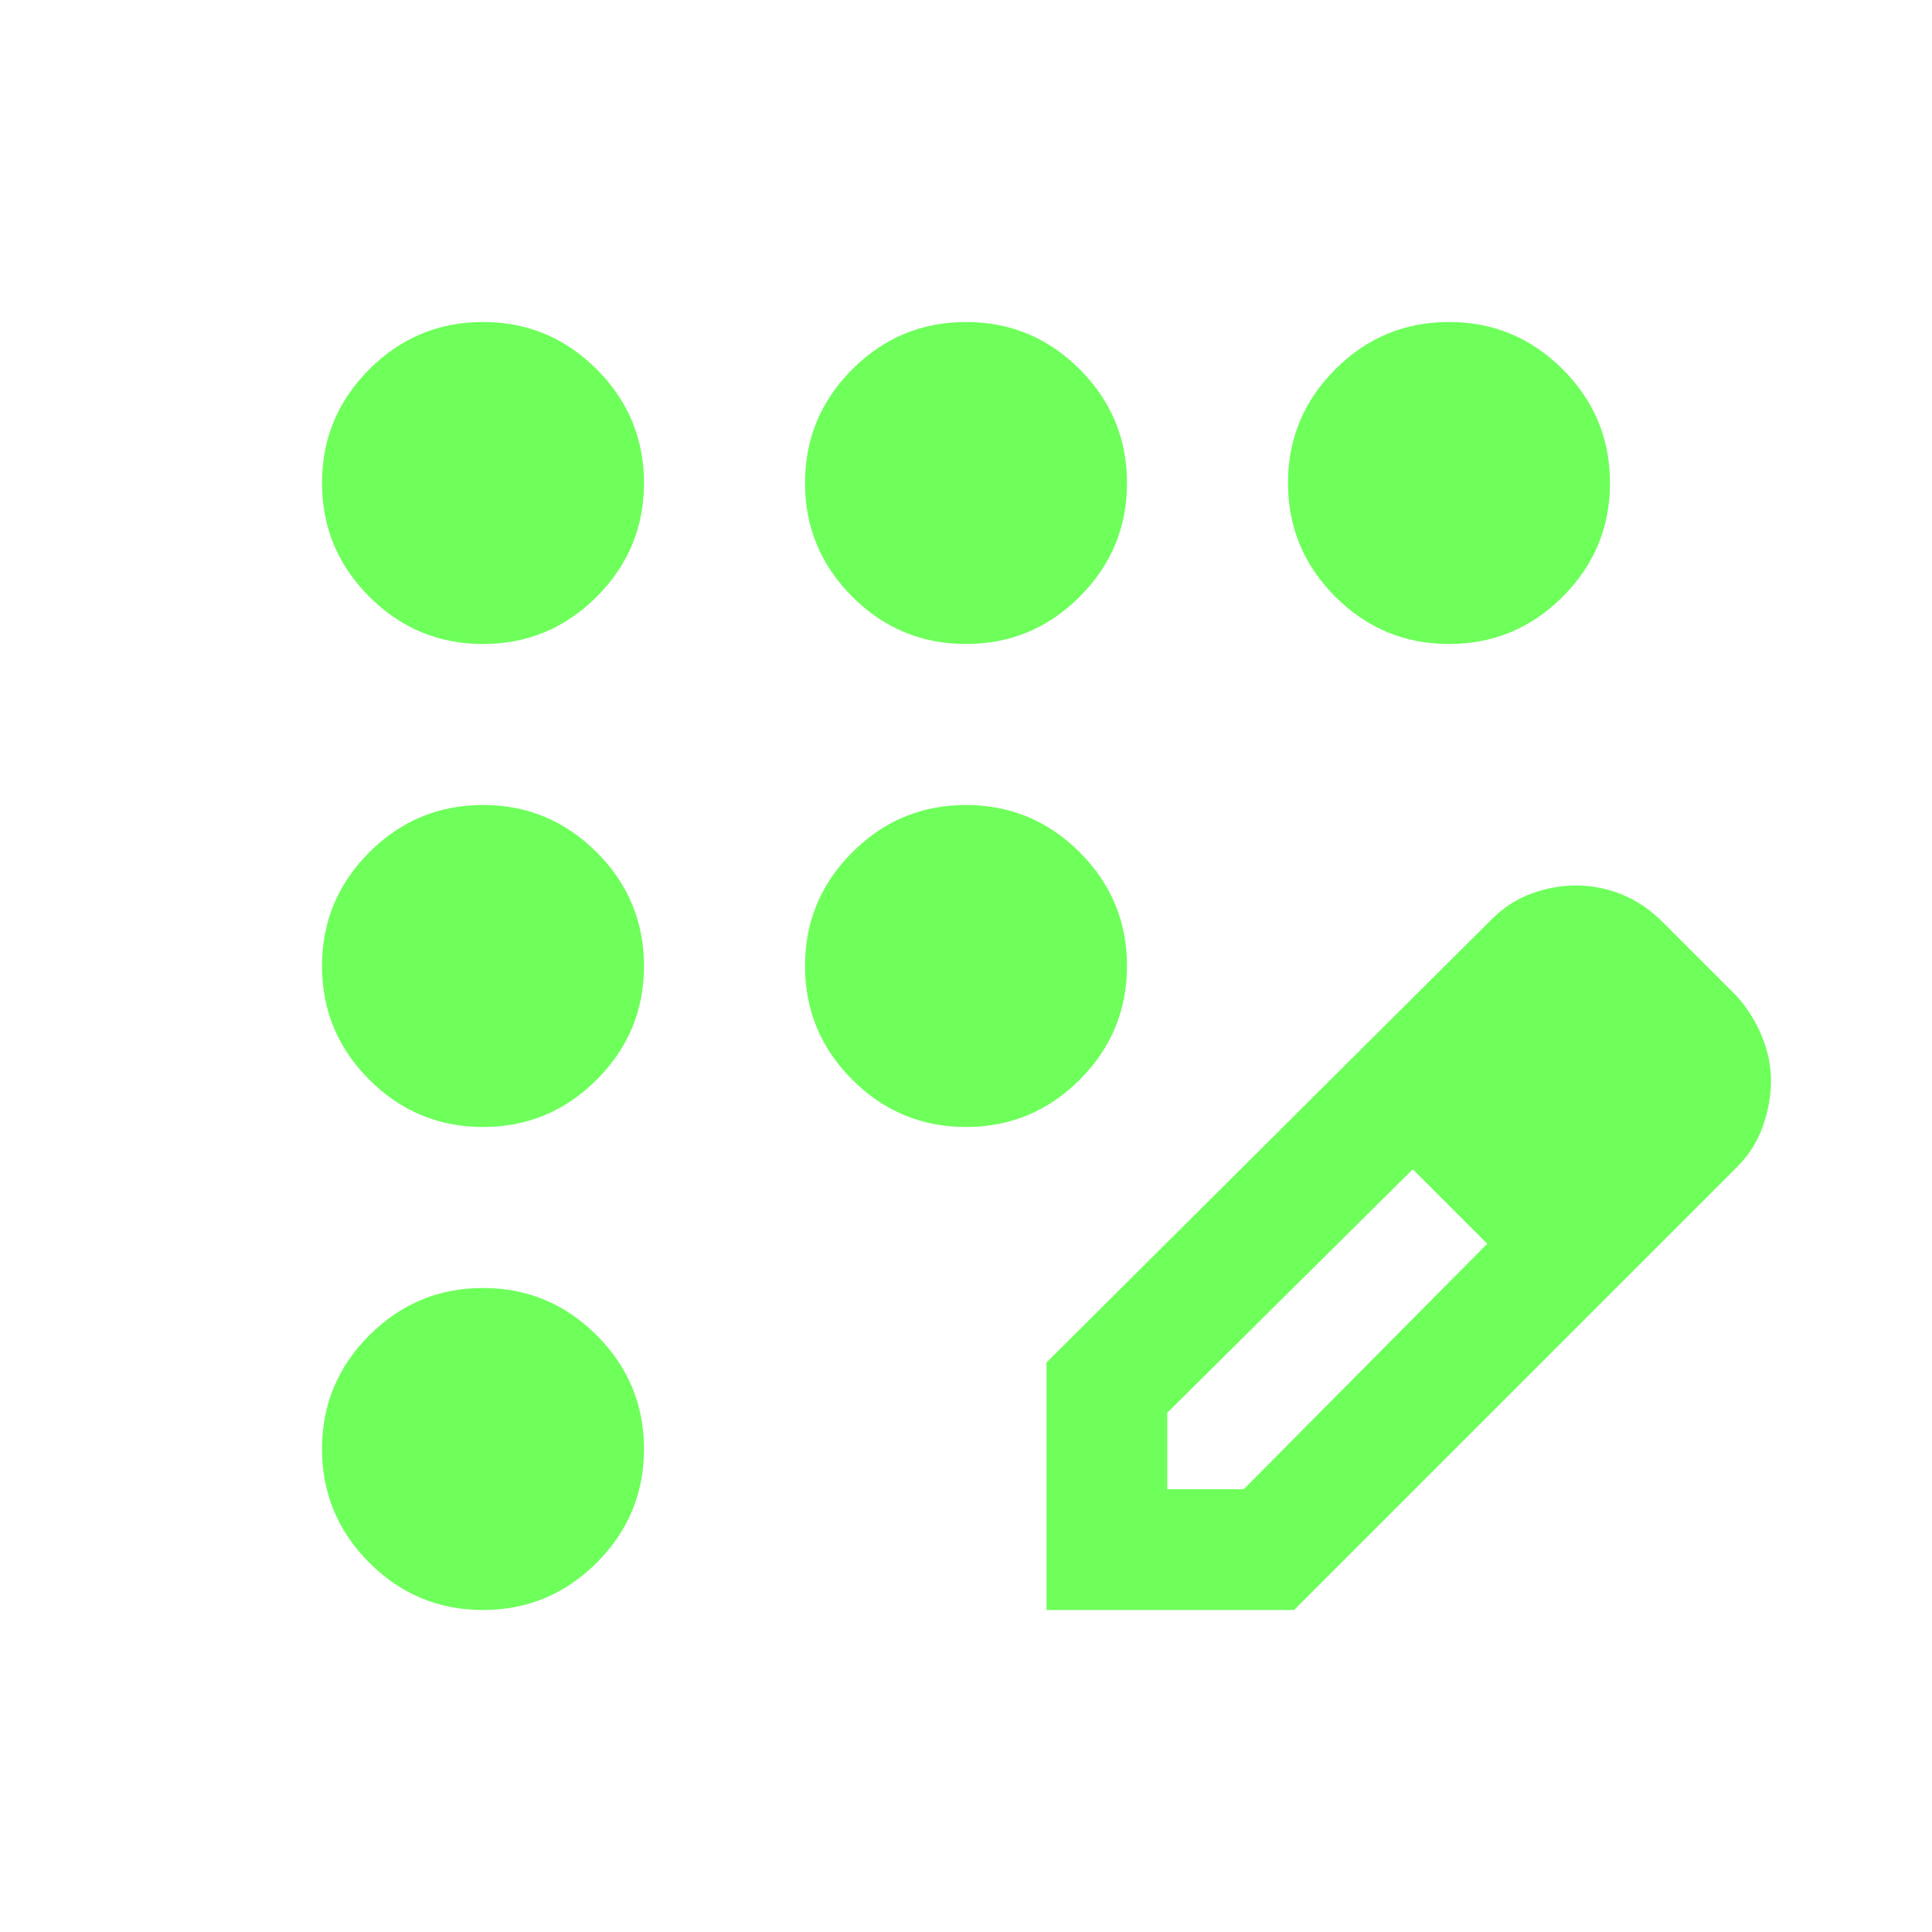
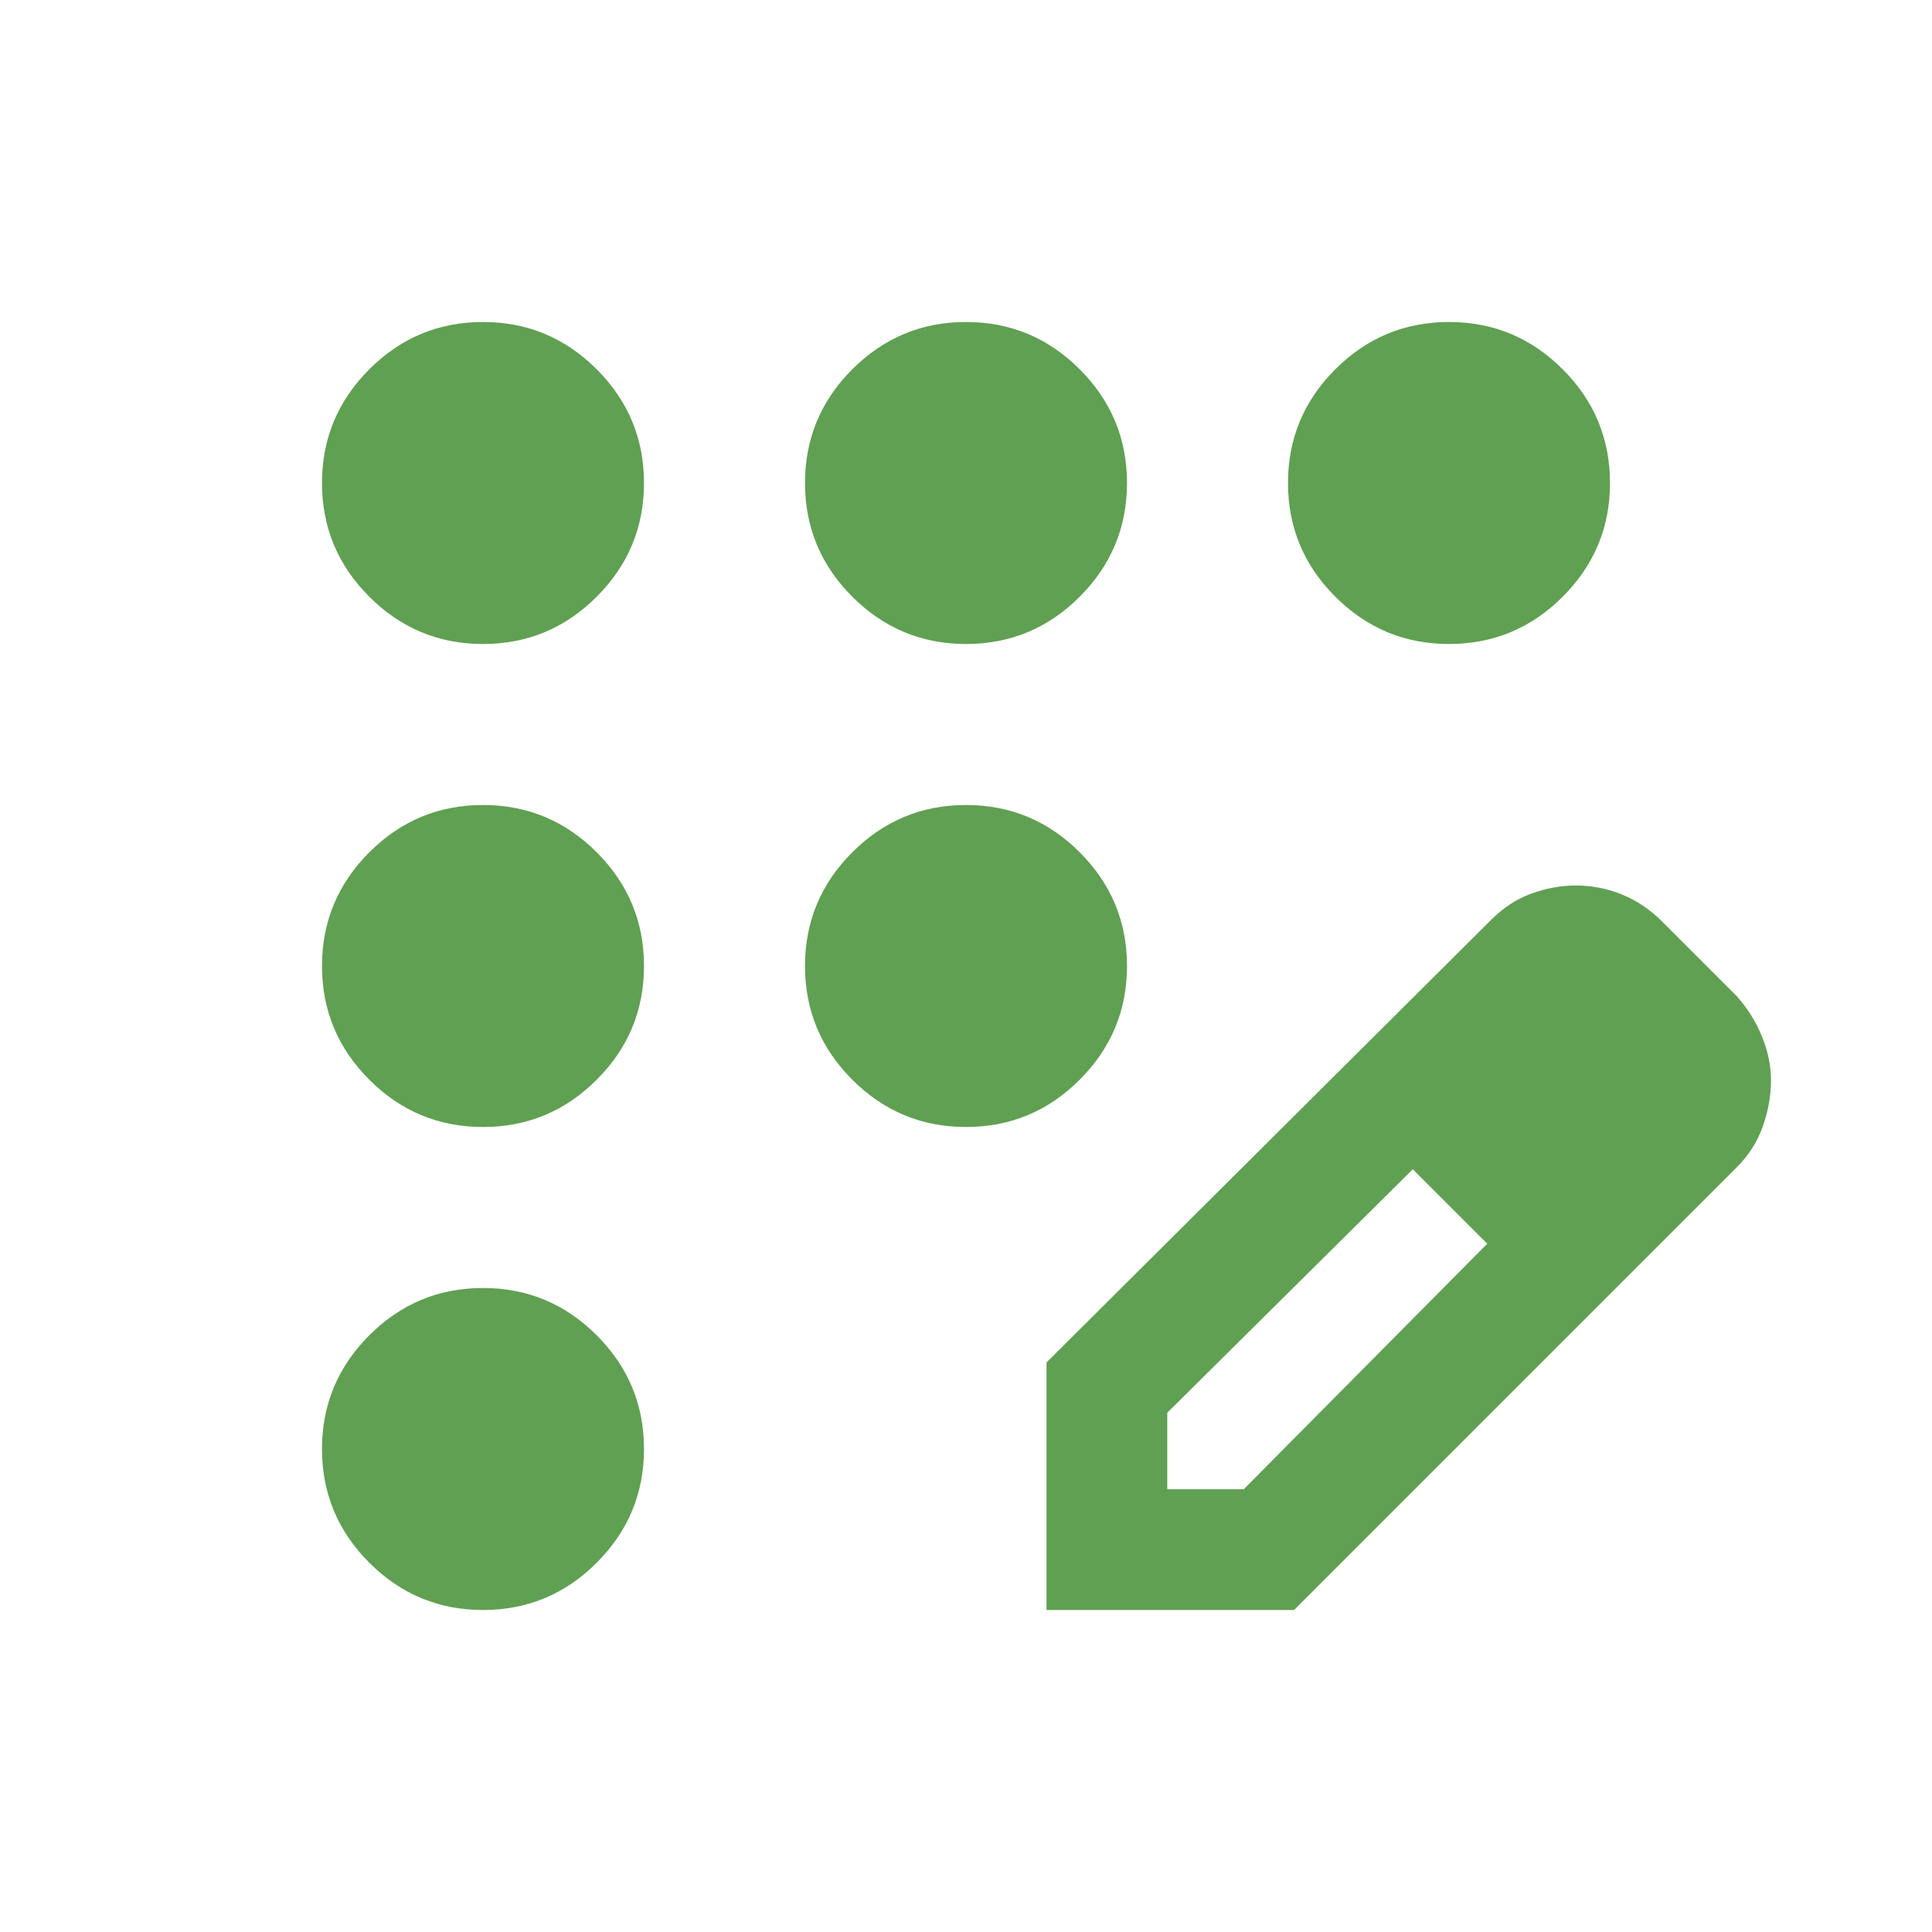
<svg xmlns="http://www.w3.org/2000/svg" width="48" height="48" viewBox="0 0 48 48" fill="none">
  <mask id="mask0_66_190" style="mask-type:alpha" maskUnits="userSpaceOnUse" x="0" y="0" width="48" height="48">
    <rect width="48" height="48" fill="#D9D9D9" />
  </mask>
  <g mask="url(#mask0_66_190)">
-     <path d="M12 40C10.9 40 9.958 39.608 9.175 38.825C8.392 38.042 8 37.1 8 36C8 34.9 8.392 33.958 9.175 33.175C9.958 32.392 10.9 32 12 32C13.1 32 14.042 32.392 14.825 33.175C15.608 33.958 16 34.9 16 36C16 37.1 15.608 38.042 14.825 38.825C14.042 39.608 13.1 40 12 40ZM12 28C10.9 28 9.958 27.608 9.175 26.825C8.392 26.042 8 25.1 8 24C8 22.9 8.392 21.958 9.175 21.175C9.958 20.392 10.9 20 12 20C13.1 20 14.042 20.392 14.825 21.175C15.608 21.958 16 22.9 16 24C16 25.1 15.608 26.042 14.825 26.825C14.042 27.608 13.1 28 12 28ZM12 16C10.9 16 9.958 15.608 9.175 14.825C8.392 14.042 8 13.1 8 12C8 10.9 8.392 9.958 9.175 9.175C9.958 8.392 10.9 8 12 8C13.1 8 14.042 8.392 14.825 9.175C15.608 9.958 16 10.9 16 12C16 13.1 15.608 14.042 14.825 14.825C14.042 15.608 13.1 16 12 16ZM24 16C22.9 16 21.958 15.608 21.175 14.825C20.392 14.042 20 13.1 20 12C20 10.9 20.392 9.958 21.175 9.175C21.958 8.392 22.9 8 24 8C25.1 8 26.042 8.392 26.825 9.175C27.608 9.958 28 10.9 28 12C28 13.1 27.608 14.042 26.825 14.825C26.042 15.608 25.1 16 24 16ZM36 16C34.9 16 33.958 15.608 33.175 14.825C32.392 14.042 32 13.1 32 12C32 10.9 32.392 9.958 33.175 9.175C33.958 8.392 34.9 8 36 8C37.1 8 38.042 8.392 38.825 9.175C39.608 9.958 40 10.9 40 12C40 13.1 39.608 14.042 38.825 14.825C38.042 15.608 37.1 16 36 16ZM24 28C22.9 28 21.958 27.608 21.175 26.825C20.392 26.042 20 25.1 20 24C20 22.9 20.392 21.958 21.175 21.175C21.958 20.392 22.9 20 24 20C25.1 20 26.042 20.392 26.825 21.175C27.608 21.958 28 22.9 28 24C28 25.1 27.608 26.042 26.825 26.825C26.042 27.608 25.1 28 24 28ZM26 40V33.85L37.05 22.85C37.35 22.55 37.683 22.333 38.05 22.2C38.417 22.067 38.783 22 39.15 22C39.55 22 39.933 22.075 40.3 22.225C40.667 22.375 41 22.6 41.3 22.9L43.15 24.75C43.417 25.05 43.625 25.383 43.775 25.75C43.925 26.117 44 26.483 44 26.85C44 27.217 43.933 27.592 43.8 27.975C43.667 28.358 43.45 28.7 43.15 29L32.15 40H26ZM29 37H30.9L36.95 30.9L36.05 29.95L35.1 29.05L29 35.1V37ZM36.05 29.95L35.1 29.05L36.95 30.9L36.05 29.95Z" fill="#6EFF5B" />
+     <path d="M12 40C10.9 40 9.958 39.608 9.175 38.825C8.392 38.042 8 37.1 8 36C8 34.9 8.392 33.958 9.175 33.175C9.958 32.392 10.9 32 12 32C13.1 32 14.042 32.392 14.825 33.175C15.608 33.958 16 34.9 16 36C16 37.1 15.608 38.042 14.825 38.825C14.042 39.608 13.1 40 12 40ZM12 28C10.9 28 9.958 27.608 9.175 26.825C8.392 26.042 8 25.1 8 24C8 22.9 8.392 21.958 9.175 21.175C9.958 20.392 10.9 20 12 20C13.1 20 14.042 20.392 14.825 21.175C15.608 21.958 16 22.9 16 24C16 25.1 15.608 26.042 14.825 26.825C14.042 27.608 13.1 28 12 28ZM12 16C10.9 16 9.958 15.608 9.175 14.825C8.392 14.042 8 13.1 8 12C8 10.9 8.392 9.958 9.175 9.175C9.958 8.392 10.9 8 12 8C13.1 8 14.042 8.392 14.825 9.175C15.608 9.958 16 10.9 16 12C16 13.1 15.608 14.042 14.825 14.825C14.042 15.608 13.1 16 12 16ZM24 16C22.9 16 21.958 15.608 21.175 14.825C20.392 14.042 20 13.1 20 12C20 10.9 20.392 9.958 21.175 9.175C21.958 8.392 22.9 8 24 8C25.1 8 26.042 8.392 26.825 9.175C27.608 9.958 28 10.9 28 12C28 13.1 27.608 14.042 26.825 14.825C26.042 15.608 25.1 16 24 16ZM36 16C34.9 16 33.958 15.608 33.175 14.825C32.392 14.042 32 13.1 32 12C32 10.9 32.392 9.958 33.175 9.175C33.958 8.392 34.9 8 36 8C37.1 8 38.042 8.392 38.825 9.175C39.608 9.958 40 10.9 40 12C40 13.1 39.608 14.042 38.825 14.825C38.042 15.608 37.1 16 36 16ZM24 28C22.9 28 21.958 27.608 21.175 26.825C20.392 26.042 20 25.1 20 24C20 22.9 20.392 21.958 21.175 21.175C21.958 20.392 22.9 20 24 20C25.1 20 26.042 20.392 26.825 21.175C27.608 21.958 28 22.9 28 24C28 25.1 27.608 26.042 26.825 26.825C26.042 27.608 25.1 28 24 28ZM26 40V33.85L37.05 22.85C37.35 22.55 37.683 22.333 38.05 22.2C38.417 22.067 38.783 22 39.15 22C39.55 22 39.933 22.075 40.3 22.225C40.667 22.375 41 22.6 41.3 22.9L43.15 24.75C43.417 25.05 43.625 25.383 43.775 25.75C43.925 26.117 44 26.483 44 26.85C44 27.217 43.933 27.592 43.8 27.975C43.667 28.358 43.45 28.7 43.15 29L32.15 40H26ZM29 37H30.9L36.95 30.9L36.05 29.95L35.1 29.05L29 35.1V37ZM36.05 29.95L35.1 29.05L36.95 30.9L36.05 29.95Z" fill="#60A052" />
  </g>
</svg>
